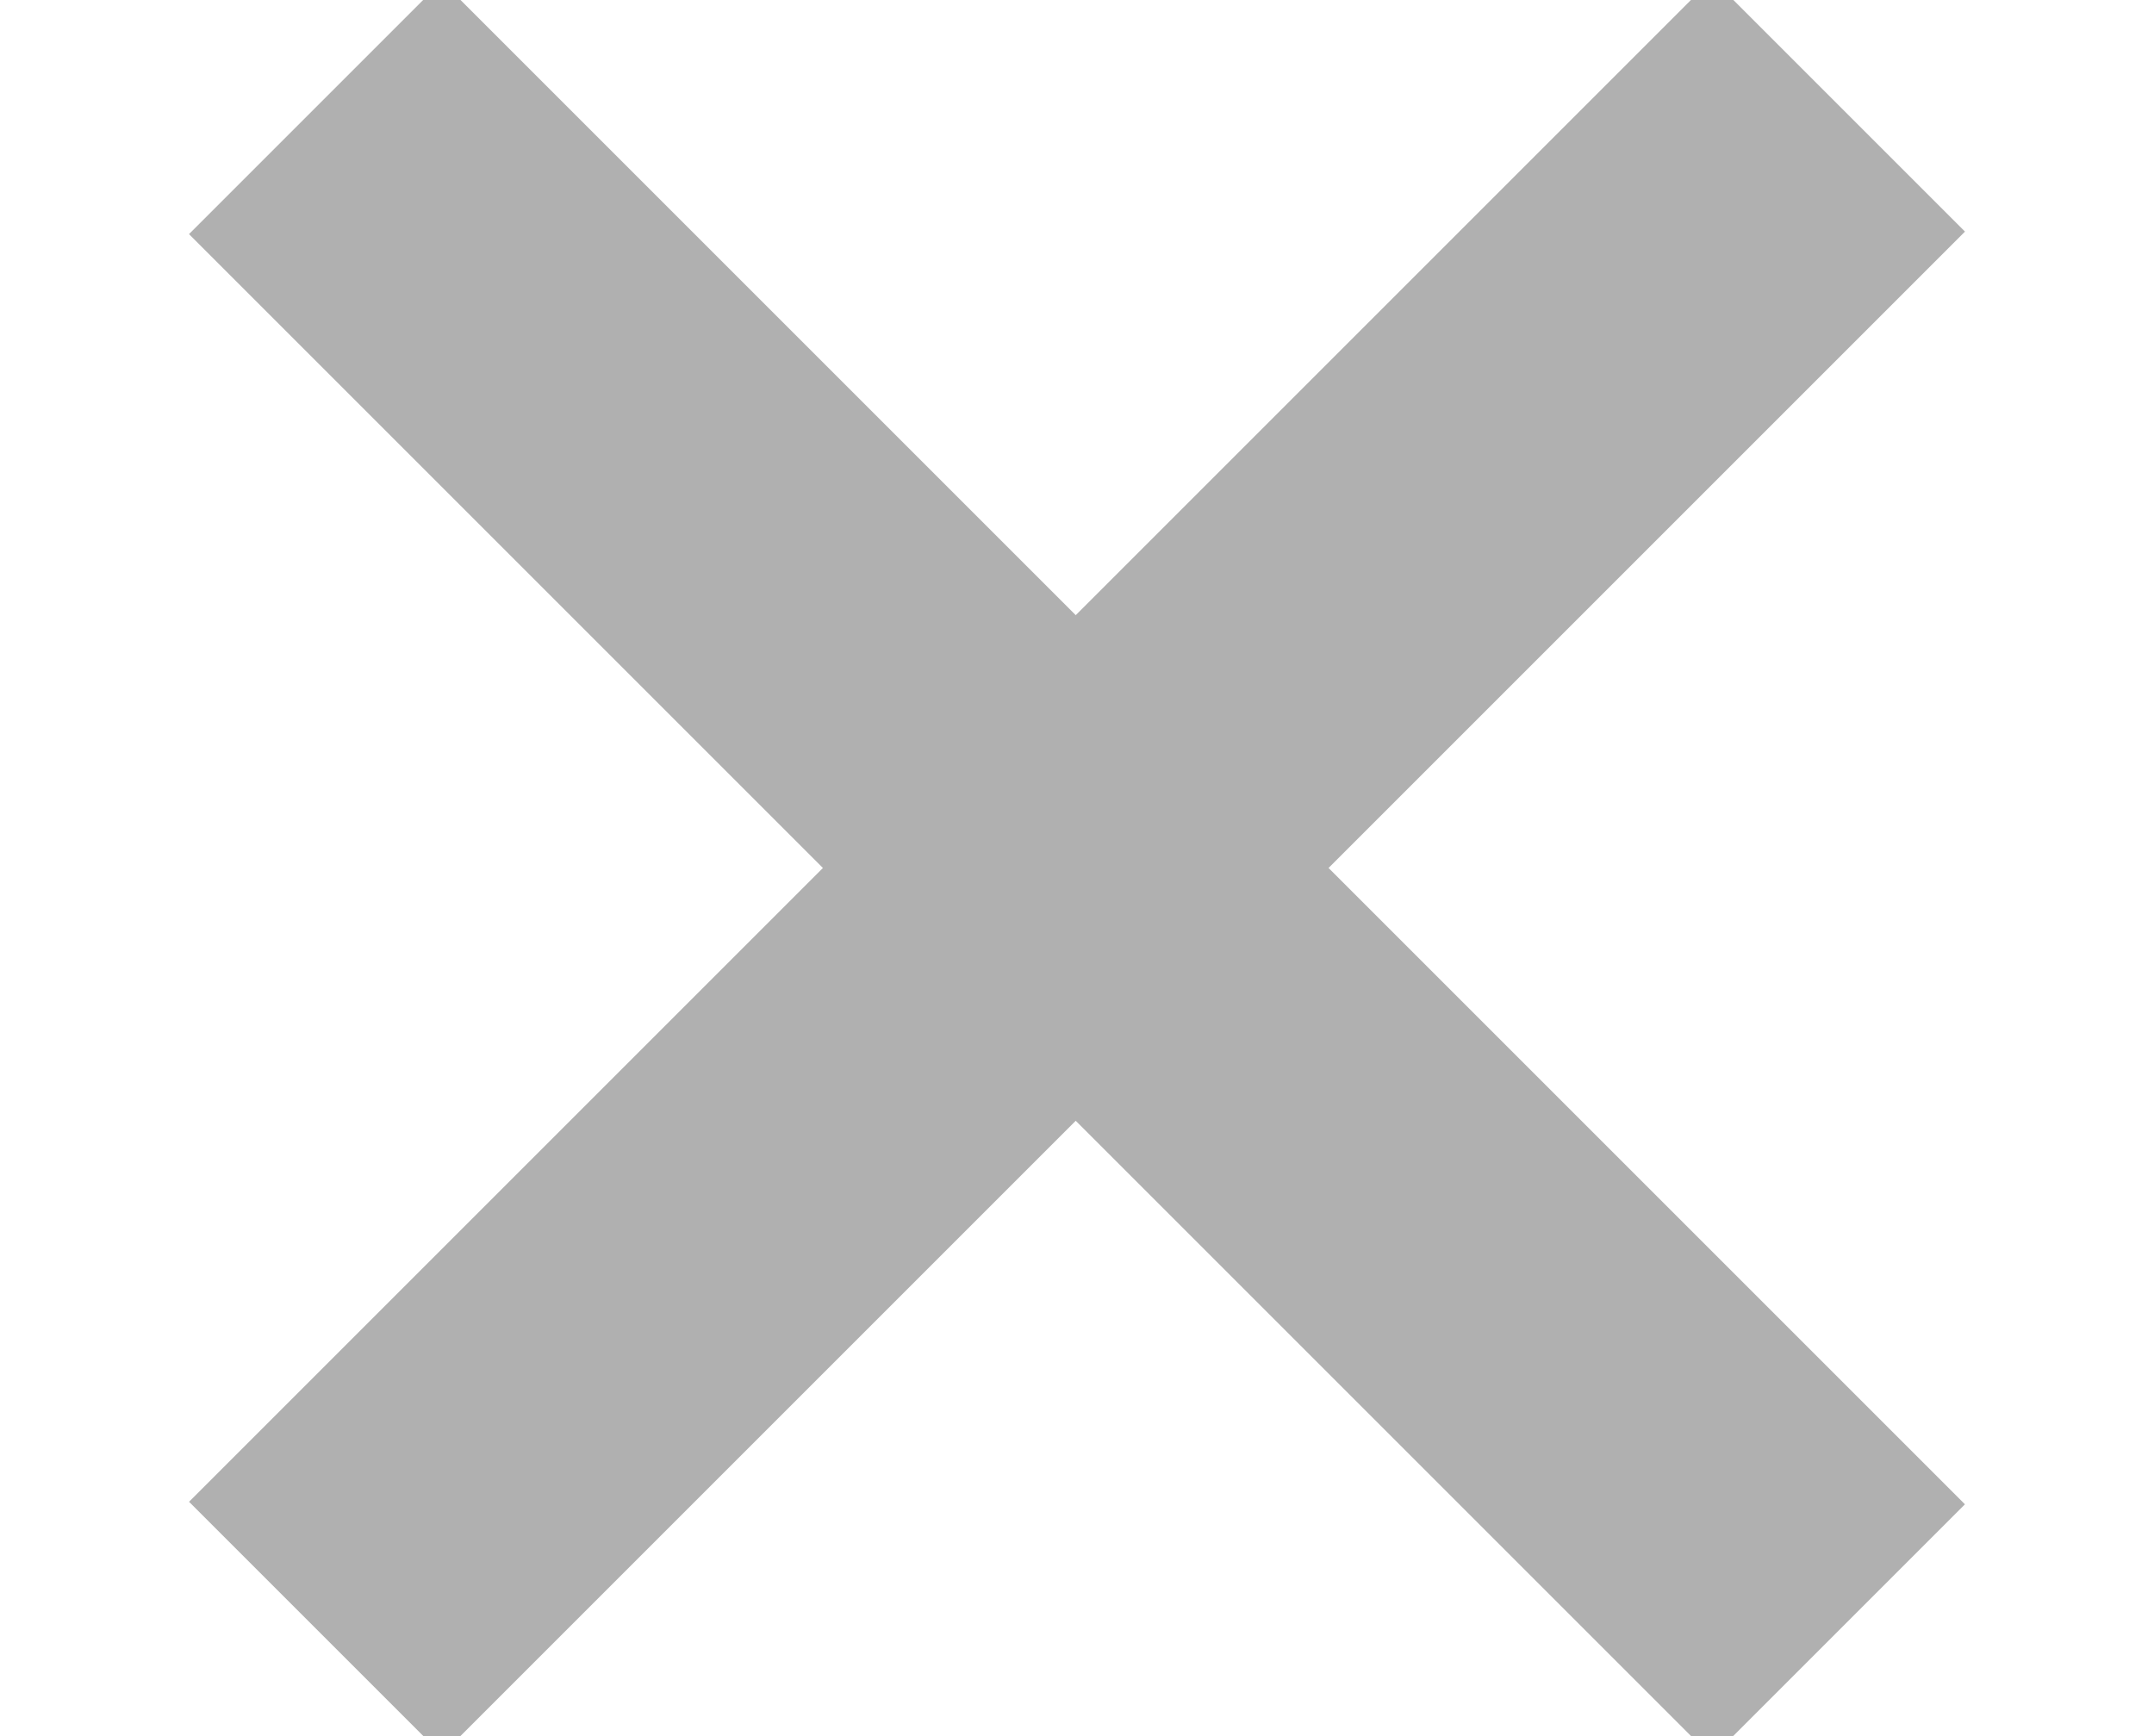
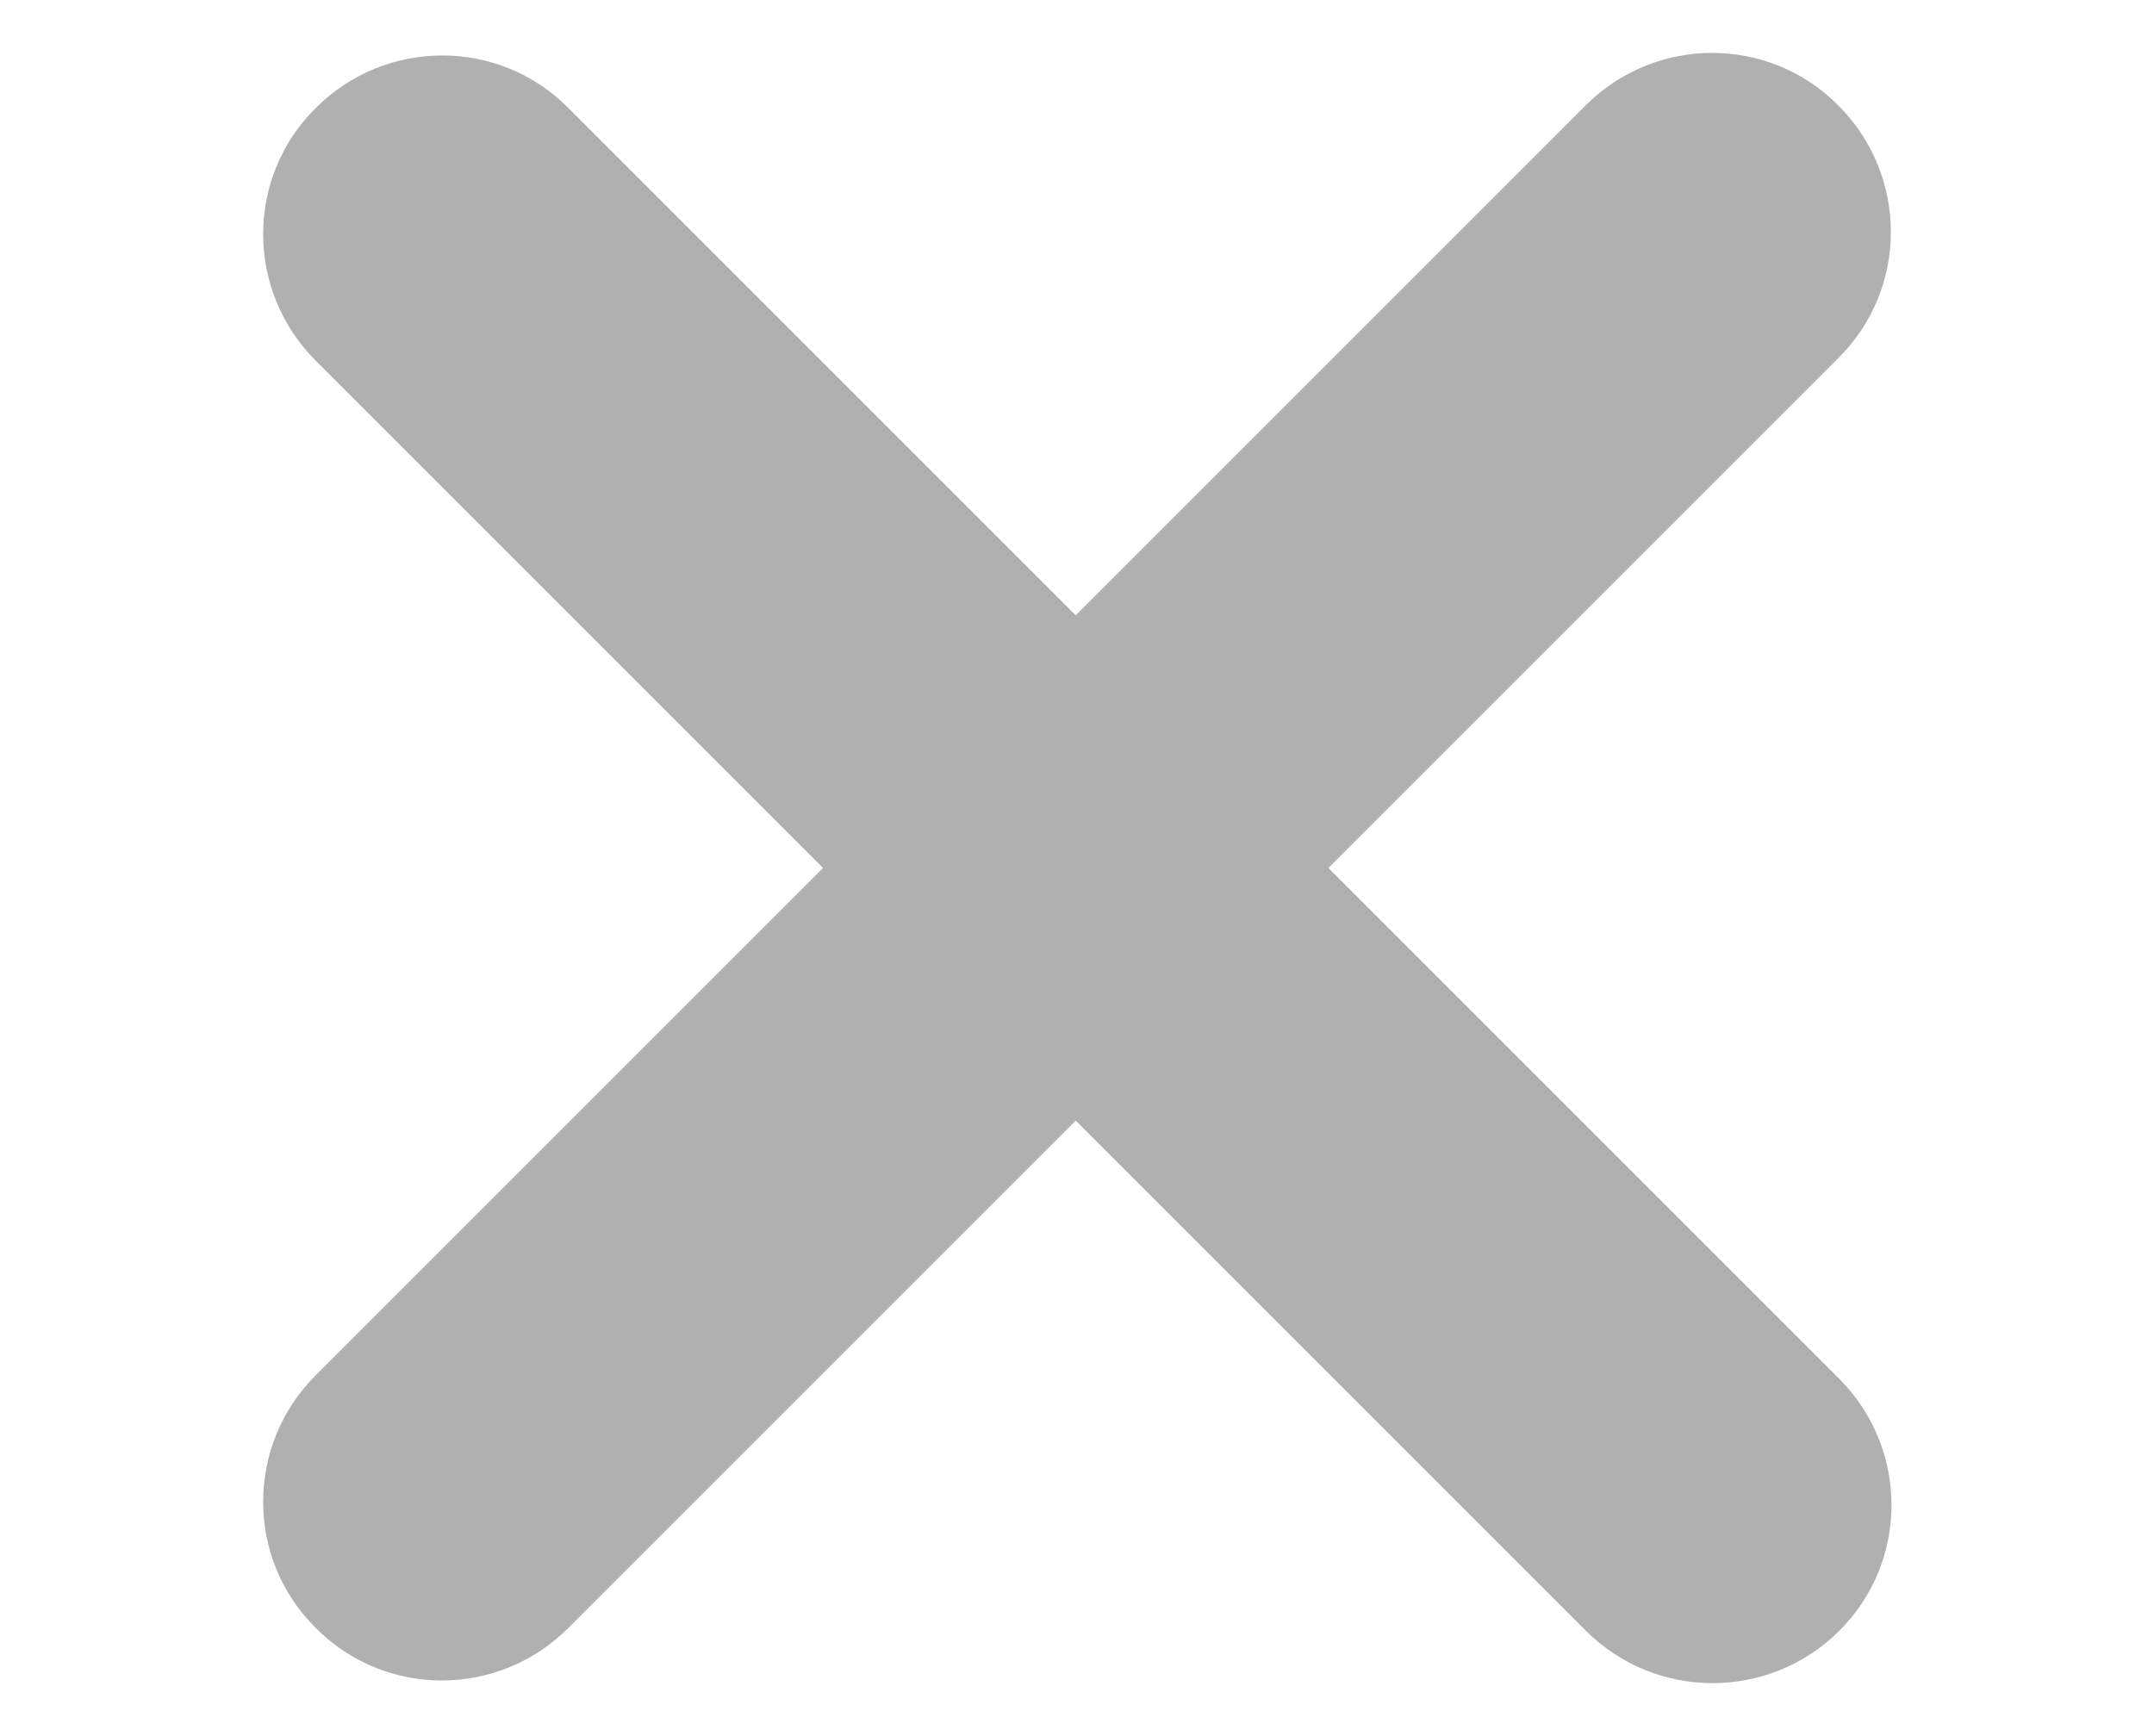
- <svg xmlns="http://www.w3.org/2000/svg" id="Layer_1" data-name="Layer 1" viewBox="0 0 335 270">
-   <defs>
-     <style>.cls-1{fill:#b0b0b0;}</style>
-   </defs>
-   <rect class="cls-1" y="107" width="335" height="55.61" transform="translate(-46.26 157.92) rotate(-45)" />
-   <rect class="cls-1" y="107.39" width="335" height="55.61" transform="translate(190.34 349.23) rotate(-135)" />
+ <svg xmlns="http://www.w3.org/2000/svg" version="1.1" id="Layer_1" x="0px" y="0px" viewBox="0 0 335 270" style="enable-background:new 0 0 335 270;" xml:space="preserve">
+   <style type="text/css">
+ 	.st0{fill:#B0B0B0;}
+ </style>
+   <path class="st0" d="M49.1,213.9L246.6,16.4c10.9-10.9,28.5-10.9,39.3,0l0,0c10.9,10.9,10.9,28.5,0,39.3L88.4,253.2  c-10.9,10.9-28.5,10.9-39.3,0l0,0C38.2,242.4,38.2,224.8,49.1,213.9z" />
+   <path class="st0" d="M246.6,253.6L49.1,56.1c-10.9-10.9-10.9-28.5,0-39.3l0,0c10.9-10.9,28.5-10.9,39.3,0l197.6,197.6  c10.9,10.9,10.9,28.5,0,39.3l0,0C275.1,264.5,257.5,264.5,246.6,253.6z" />
</svg>
